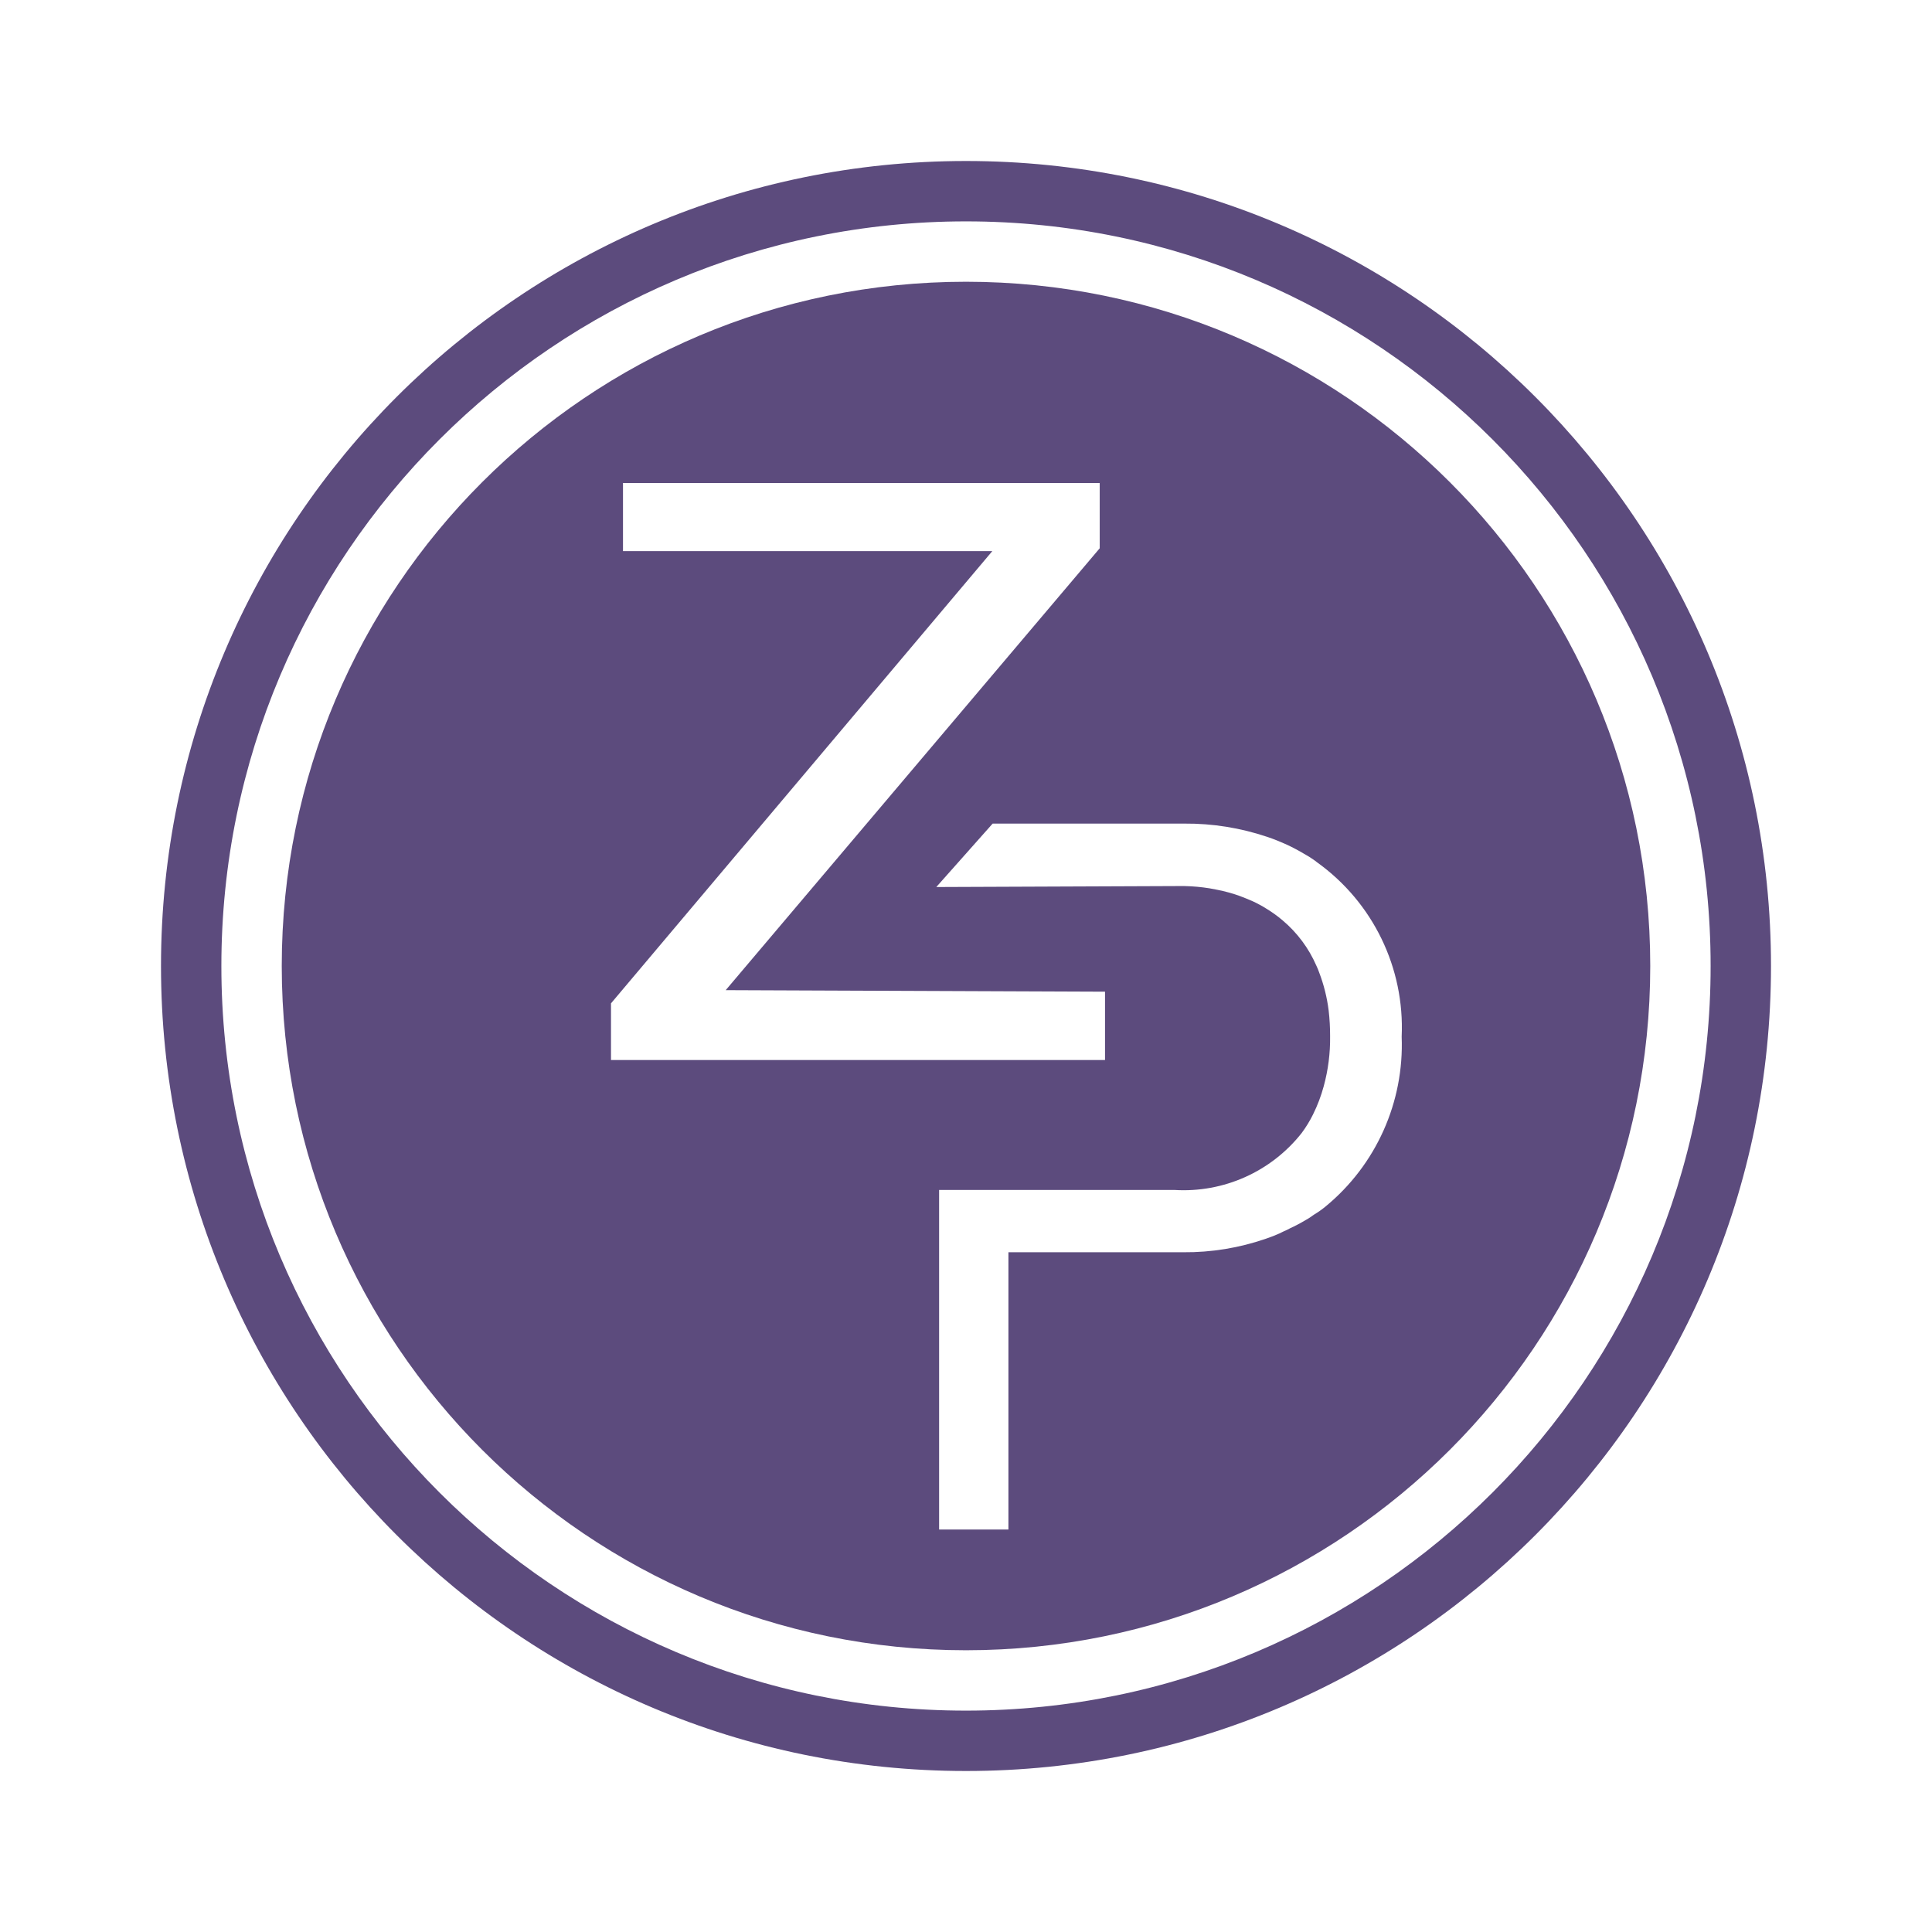
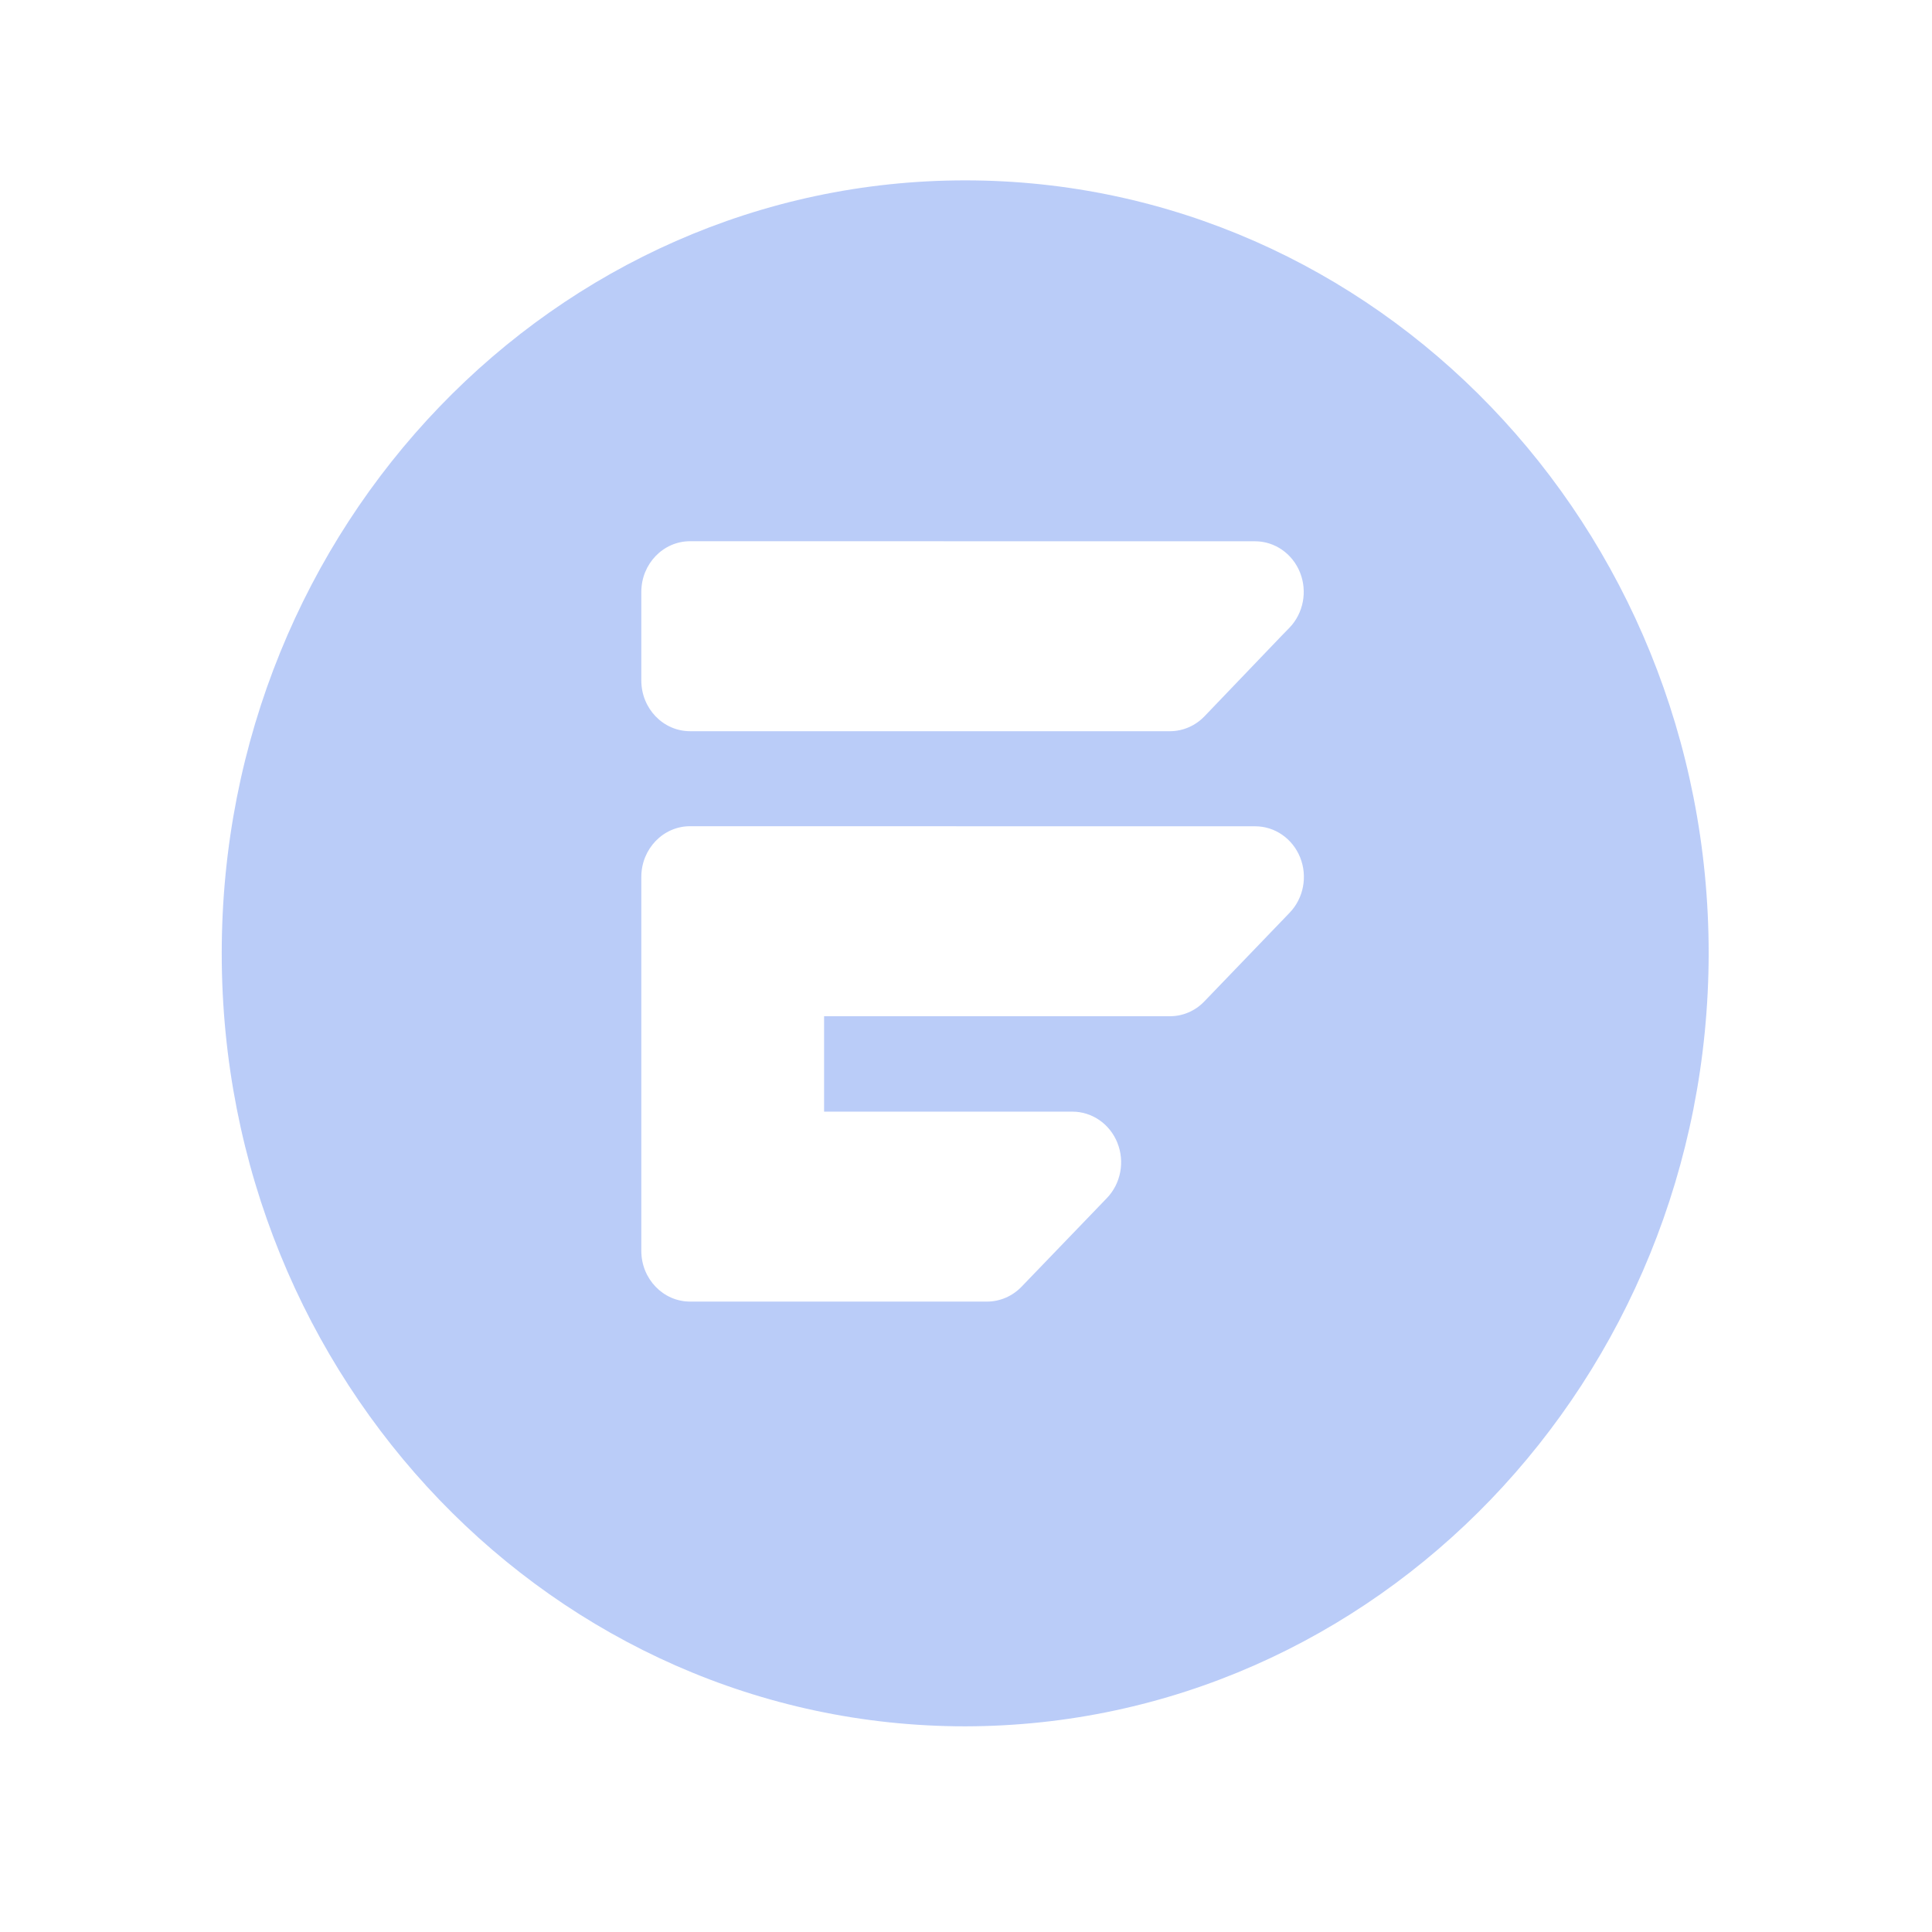
- <svg xmlns="http://www.w3.org/2000/svg" id="ic_zpiv" width="24" height="24" viewBox="0 0 24 24">
-   <defs>
-     <style type="text/css">
-             .cls-1{fill:#5c4b7d}.cls-2{fill:none}
-         </style>
-   </defs>
-   <g id="Group_8933" data-name="Group 8933">
-     <g id="Group_8932" data-name="Group 8932">
-       <path id="Path_18926" d="M12 2a10 10 0 1 0 10 10A10 10 0 0 0 12 2zm0 19.25A9.25 9.25 0 1 1 21.25 12 9.25 9.25 0 0 1 12 21.25z" class="cls-1" data-name="Path 18926" />
-       <path id="Path_18927" d="M12 3.5a8.5 8.5 0 1 0 8.5 8.5A8.5 8.5 0 0 0 12 3.5zm-4.41 8.964l4.737-5.618H7.739V6h5.922v.811L9.015 12.3l4.712.019v.849H7.59zm8.876 2.524a1.15 1.15 0 0 1-.142.1c-.013.01-.029.019-.041.029s-.045.028-.067.041a1.941 1.941 0 0 1-.19.1.824.824 0 0 1-.085.041.858.858 0 0 1-.092.042c-.041.019-.082.031-.124.047a3.062 3.062 0 0 1-1.026.168h-2.172V19h-.861v-4.218h2.923a1.868 1.868 0 0 0 1.58-.706 1.515 1.515 0 0 0 .142-.232 1.921 1.921 0 0 0 .133-.351 2.246 2.246 0 0 0 .079-.621 2.743 2.743 0 0 0-.018-.32 2.027 2.027 0 0 0-.118-.472.762.762 0 0 0-.035-.085 1.535 1.535 0 0 0-.418-.561 1.526 1.526 0 0 0-.212-.152.831.831 0 0 0-.076-.044 1.432 1.432 0 0 0-.164-.076l-.082-.032a1.909 1.909 0 0 0-.275-.076l-.1-.019a2.288 2.288 0 0 0-.307-.028h-.107l-2.98.012.7-.788h2.382a3.149 3.149 0 0 1 1.026.164c.041.013.082.029.123.045.06.025.121.05.178.079.076.038.148.079.221.123.035.023.07.045.1.07a2.523 2.523 0 0 1 1.051 2.166 2.6 2.6 0 0 1-.946 2.11z" class="cls-1" data-name="Path 18927" />
+ <svg xmlns="http://www.w3.org/2000/svg" width="24" height="24" viewBox="0 0 24 24" version="1.1" id="svg21">
+   <style id="style2" />
+   <defs id="defs25" />
+   <g id="Сгруппировать_1772" data-name="Сгруппировать 1772" transform="matrix(0.1154451,0,0,0.1200276,-483.7312,-225.5718)" opacity="0.5">
+     <path id="Вычитание_8" data-name="Вычитание 8" d="M 4294,2058 A 80,80 0 1 1 4374,1978 80.091,80.091 0 0 1 4294,2058 Z m -29.613,-93.158 a 5.25,5.25 0 0 0 -5.238,5.239 v 38.721 a 5.25,5.25 0 0 0 5.238,5.24 h 31.959 a 5.27,5.27 0 0 0 3.702,-1.524 l 8.328,-8.32 0.869,-0.869 a 5.24,5.24 0 0 0 -3.702,-8.945 h -26.727 v -9.876 h 37.21 a 5.211,5.211 0 0 0 3.707,-1.534 l 8.298,-8.298 0.877,-0.877 a 5.24,5.24 0 0 0 -3.699,-8.948 z m 0,-29.496 a 5.25,5.25 0 0 0 -5.238,5.238 v 9.187 a 5.25,5.25 0 0 0 5.238,5.239 h 51.65 a 5.265,5.265 0 0 0 3.712,-1.544 l 8.278,-8.313 0.859,-0.847 a 5.24,5.24 0 0 0 -3.697,-8.953 z" fill="#7599f2" style="stroke-width:1.693" />
+     <g id="Сгруппировать_1479" data-name="Сгруппировать 1479" transform="translate(4216.768,2030.786)">
+       <g id="Контур_2661" data-name="Контур 2661" transform="translate(-3,-18.37)" fill="none">
+         <path d="M 73.862,18.37 V 66.728 H 18.031 A 15.1,15.1 0 0 1 3,51.7 V 32.371 H 49.64 A 28,28 0 0 0 73.6,18.8 Z" stroke="none" id="path3" />
+       </g>
+     </g>
+     <g id="Сгруппировать_1480" data-name="Сгруппировать 1480" transform="translate(4300.514,2030.871)">
+       <g id="Контур_2662" data-name="Контур 2662" transform="translate(-12.75,-18.38)" fill="none">
+         <path d="M 83.612,32.295 V 51.621 A 15.1,15.1 0 0 1 68.58,66.652 H 12.75 V 18.38 l 0.258,0.429 a 28.111,28.111 0 0 0 23.964,13.486 z" stroke="none" id="path9" />
+       </g>
+     </g>
+     <g id="Объединение_7" data-name="Объединение 7" transform="translate(4389.955,3107.026)" fill="none">
+       <path d="m -65.255,-1075.116 a 15.132,15.132 0 0 1 -12.883,-7.292 l -17.747,-29.586 -17.734,29.569 a 15.129,15.129 0 0 1 -12.892,7.3 h -66 a 6.454,6.454 0 0 1 -5.609,-3.273 6.438,6.438 0 0 1 0.086,-6.484 l 25.768,-42.946 a 6.443,6.443 0 0 1 5.522,-3.127 h 141.722 a 6.443,6.443 0 0 1 5.522,3.127 l 25.768,42.946 a 6.454,6.454 0 0 1 0.086,6.493 6.454,6.454 0 0 1 -5.609,3.272 z" stroke="none" id="path15" />
    </g>
  </g>
-   <path id="Rectangle_4542" d="M0 0h24v24H0z" class="cls-2" data-name="Rectangle 4542" />
</svg>
